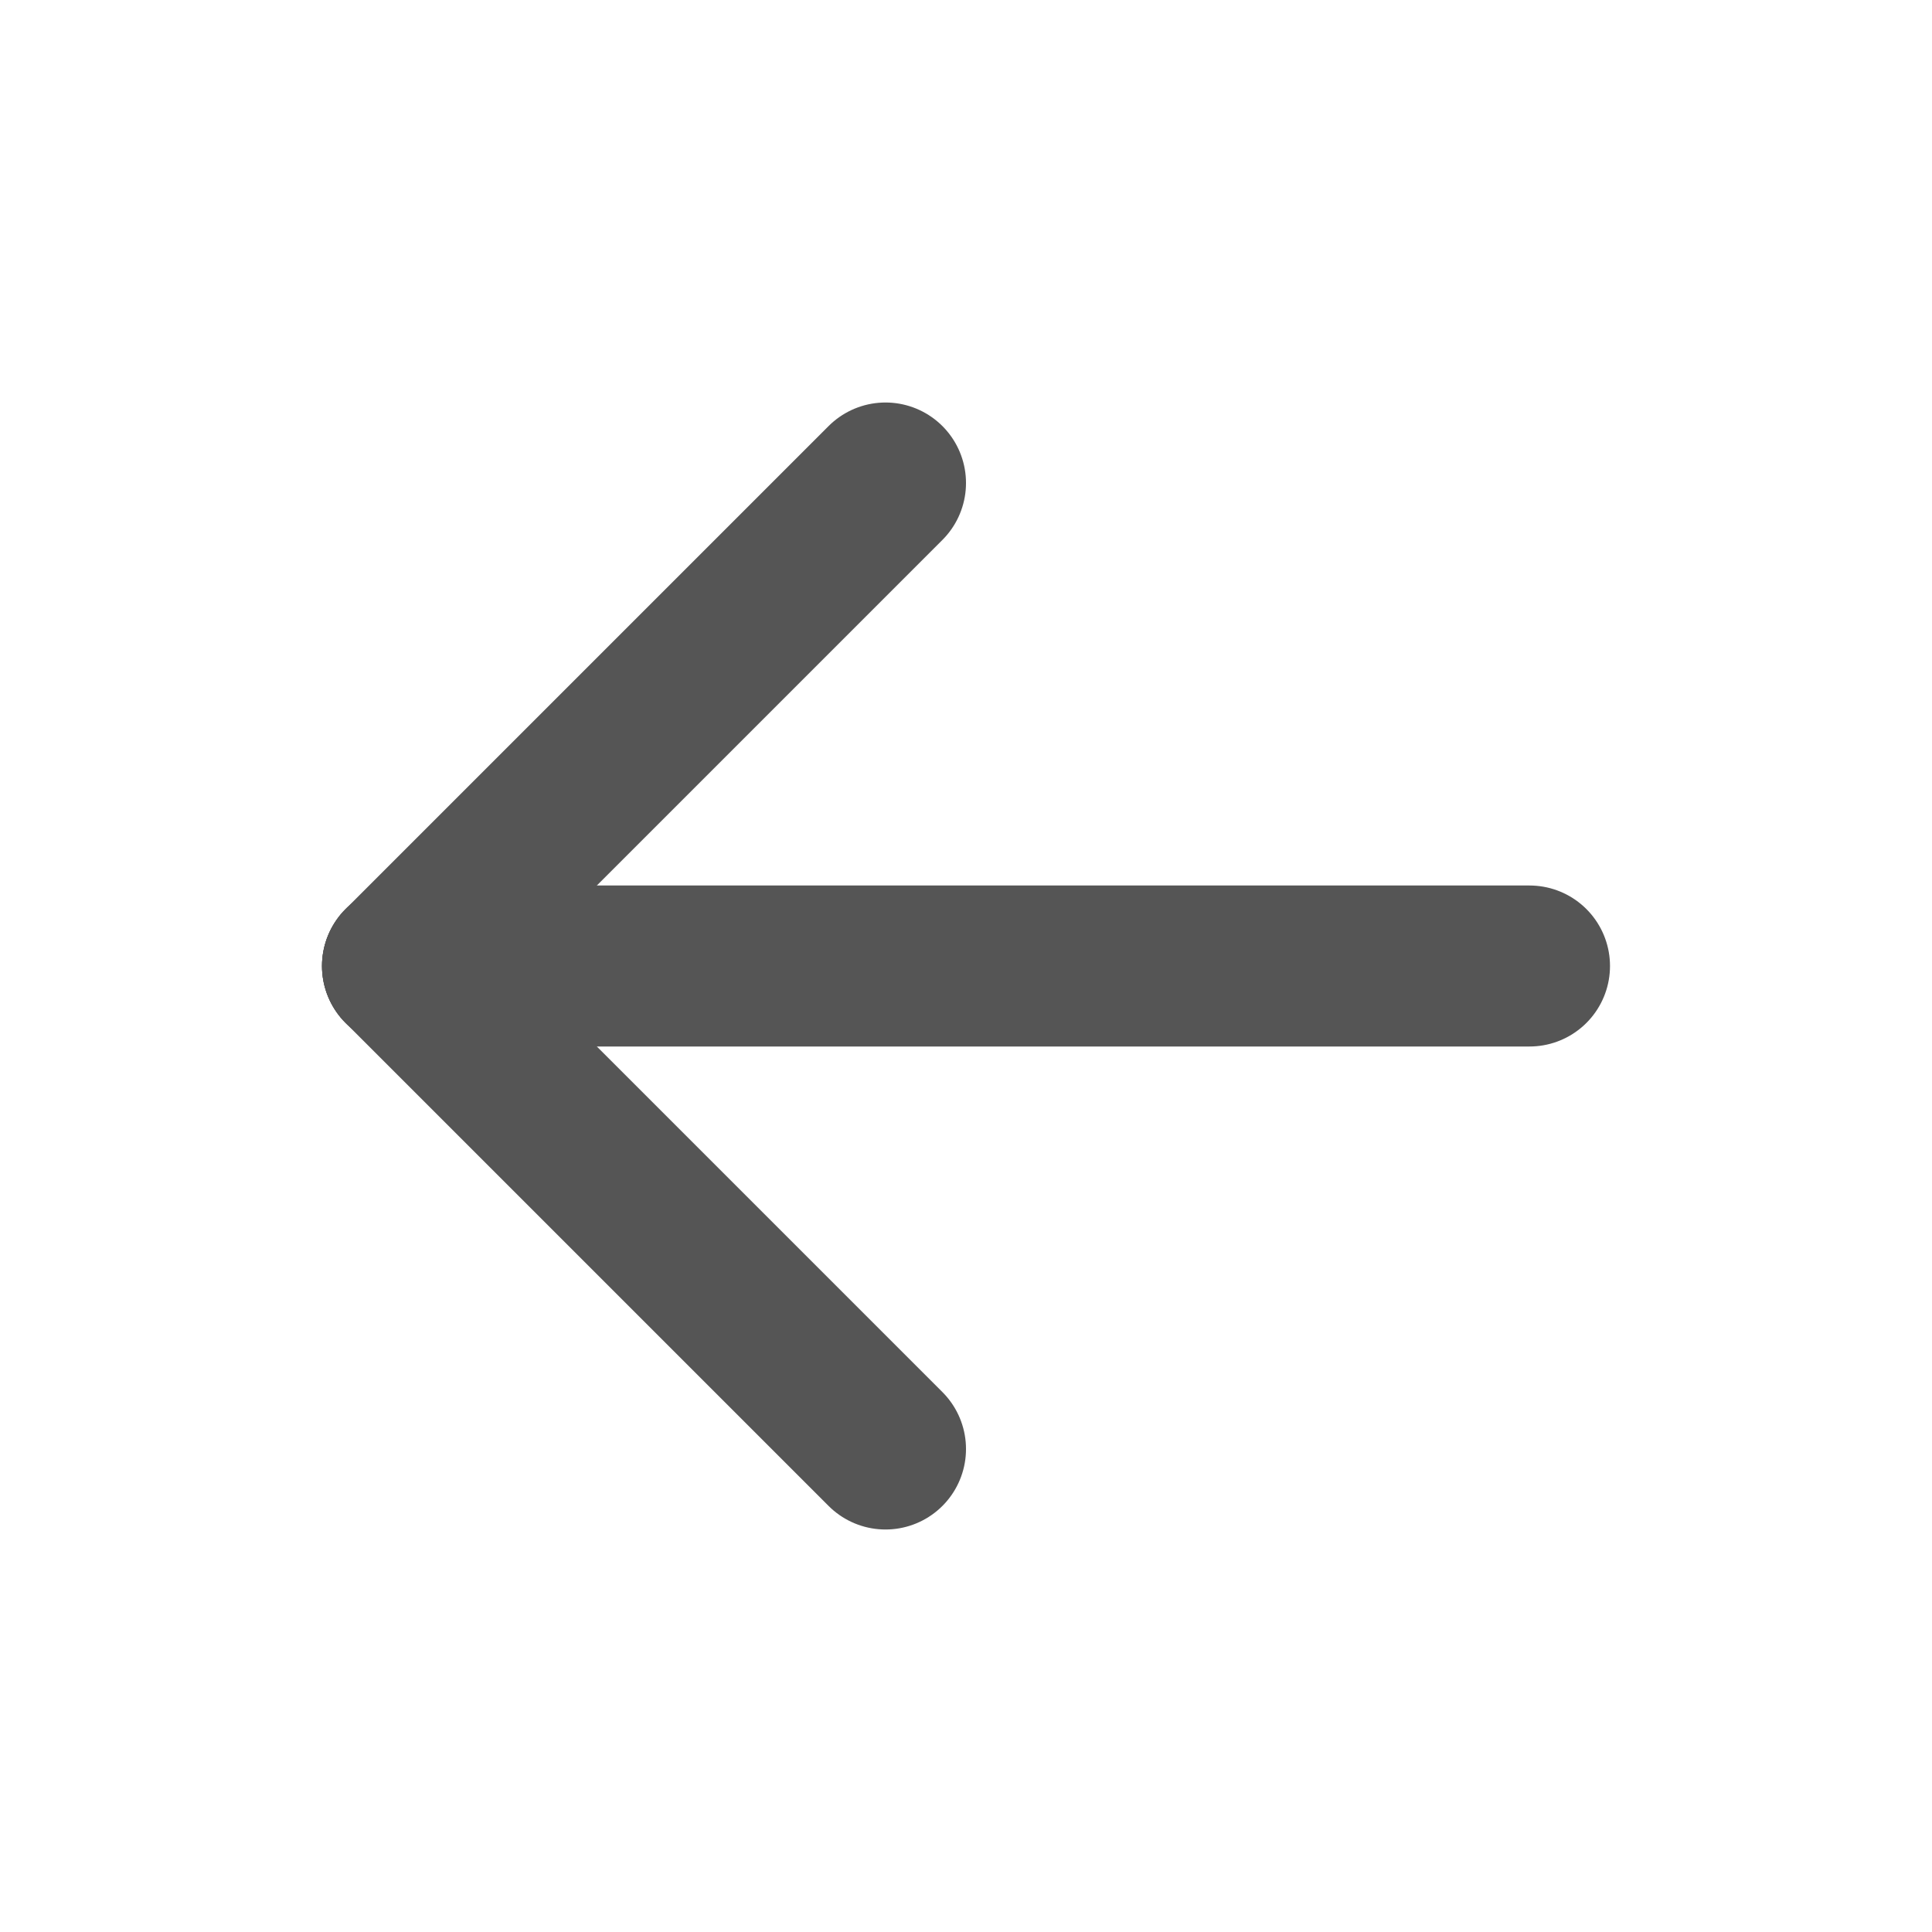
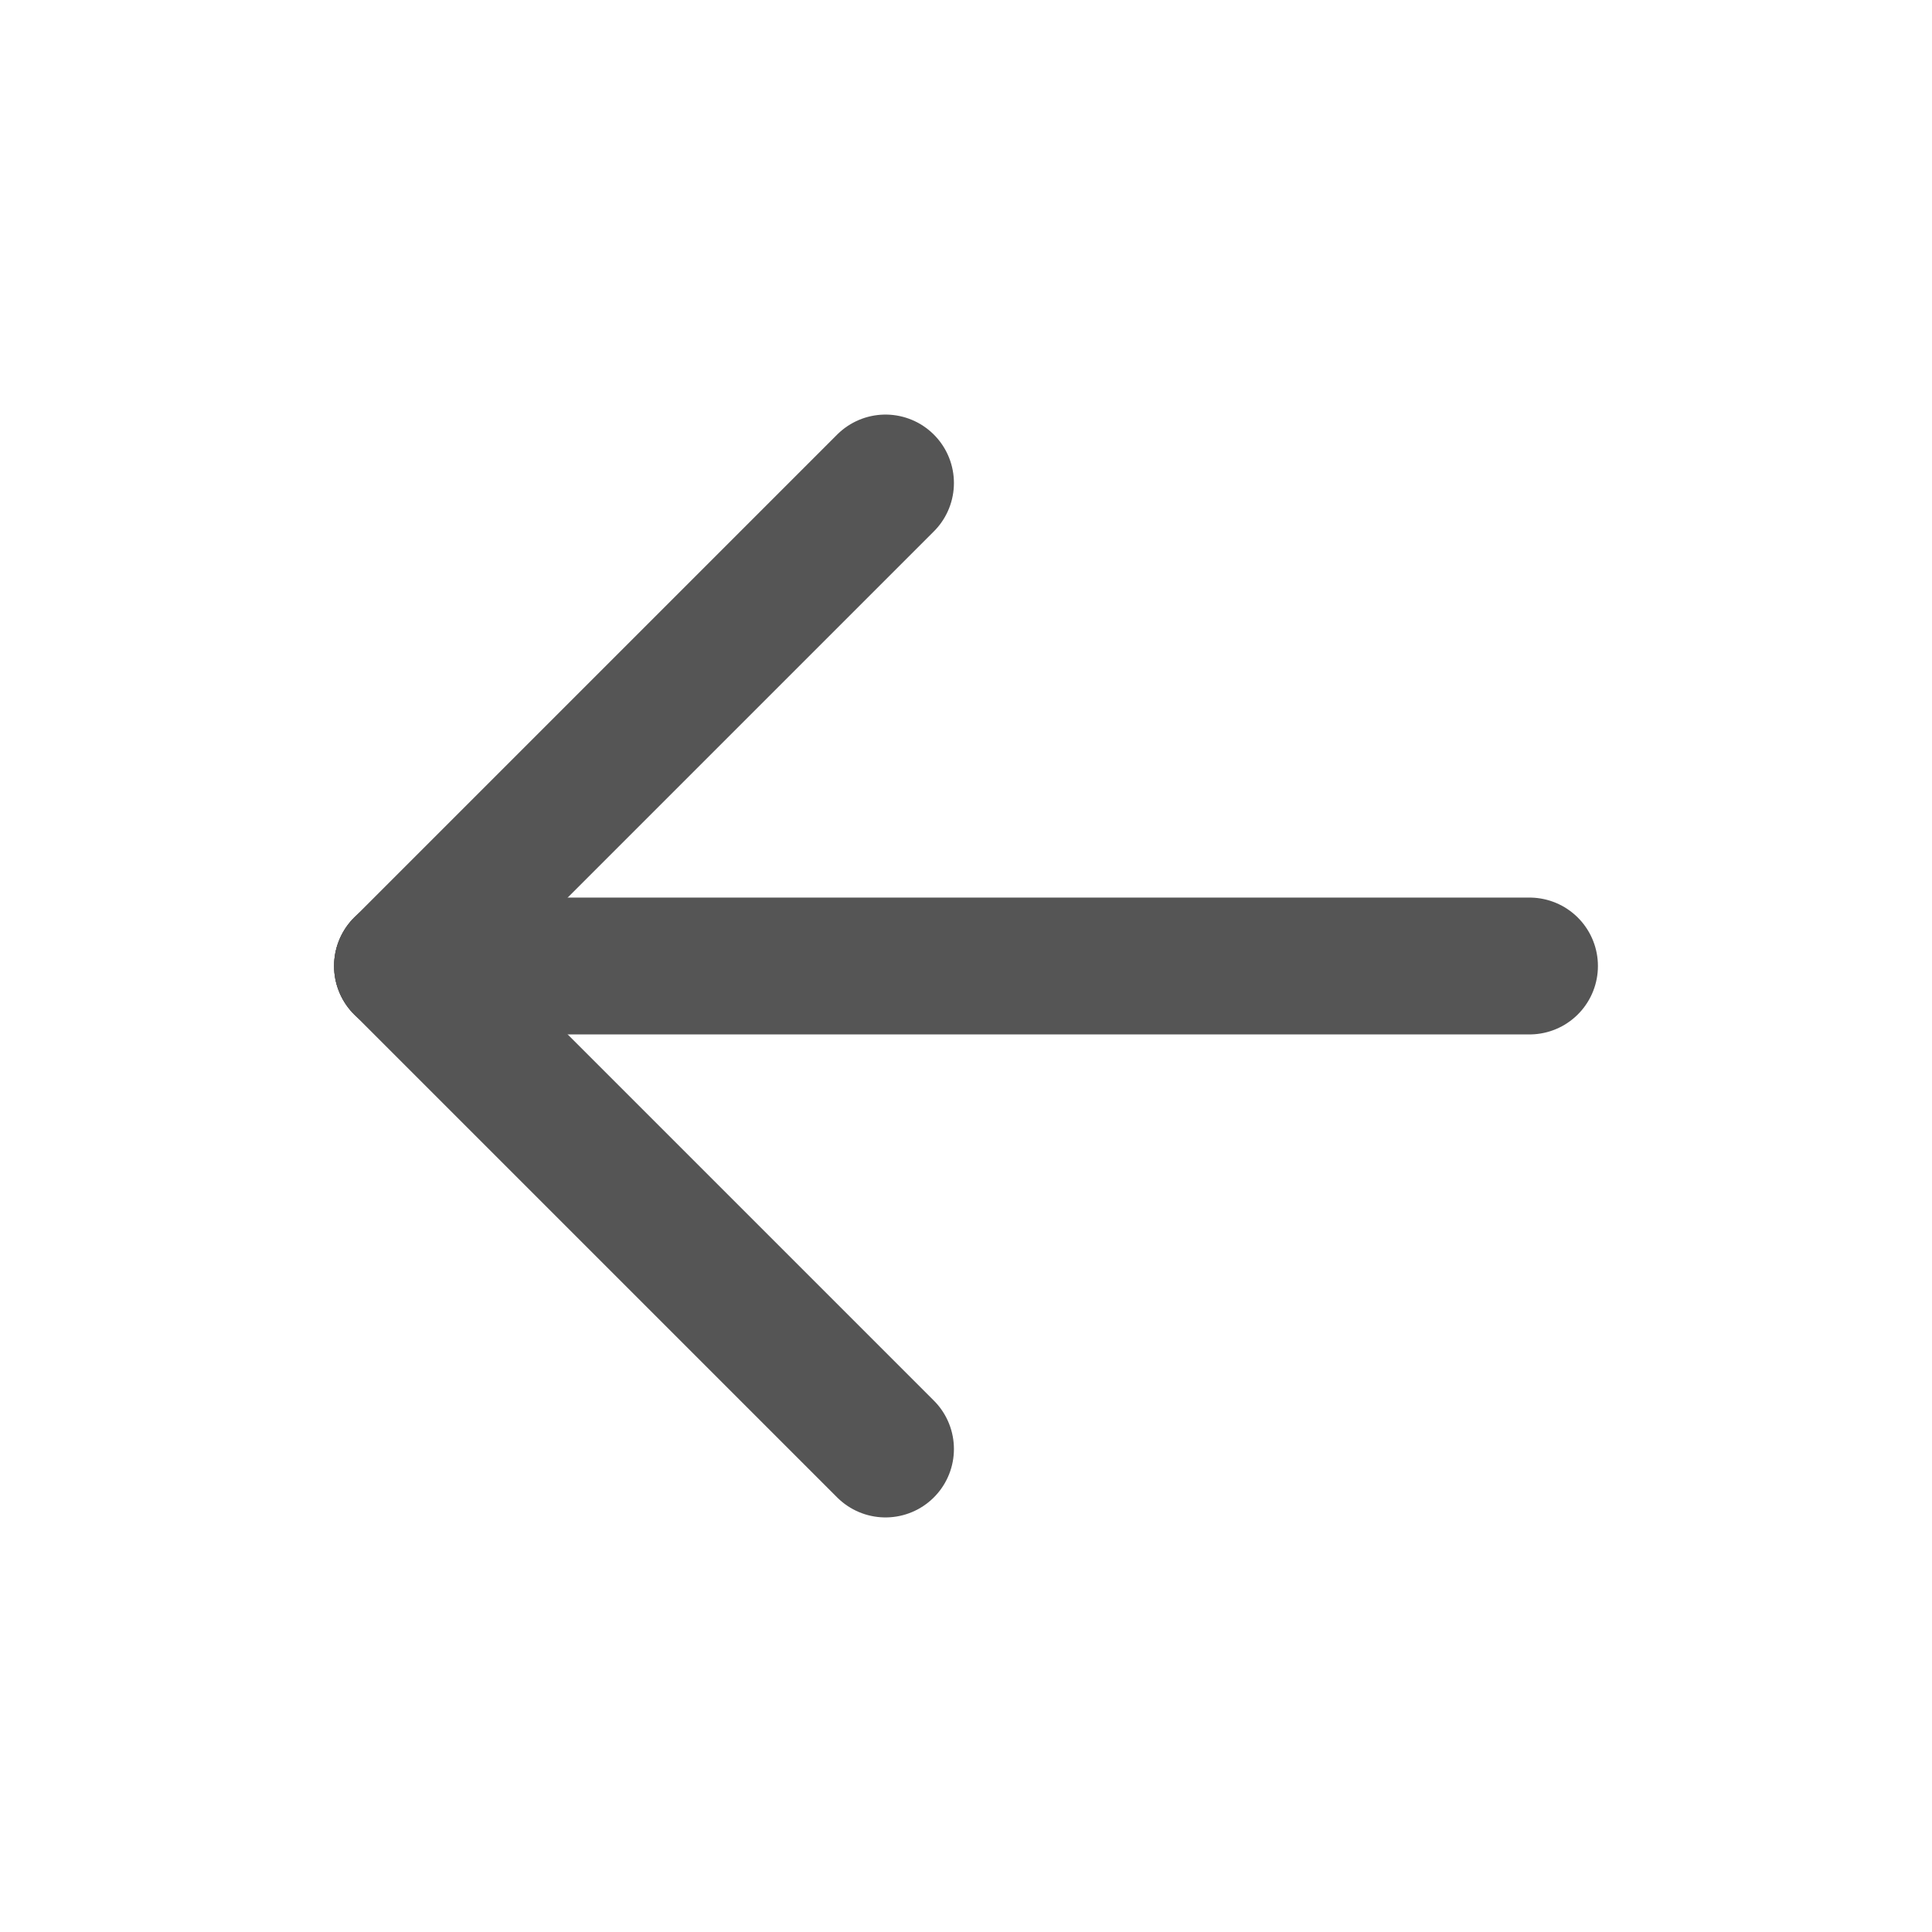
- <svg xmlns="http://www.w3.org/2000/svg" width="24" height="24" viewBox="0 0 24 24" fill="none" stroke="#555555" stroke-width="2" stroke-linecap="round" stroke-linejoin="round">
+ <svg xmlns="http://www.w3.org/2000/svg" width="24" height="24" viewBox="0 0 24 24" fill="none" stroke="#555555" stroke-width="1.7" stroke-linecap="round" stroke-linejoin="round">
  <path stroke="none" d="M0 0h24v24H0z" fill="none" />
  <path d="M5 12l14 0" />
  <path d="M5 12l6 6" />
  <path d="M5 12l6 -6" />
</svg>
